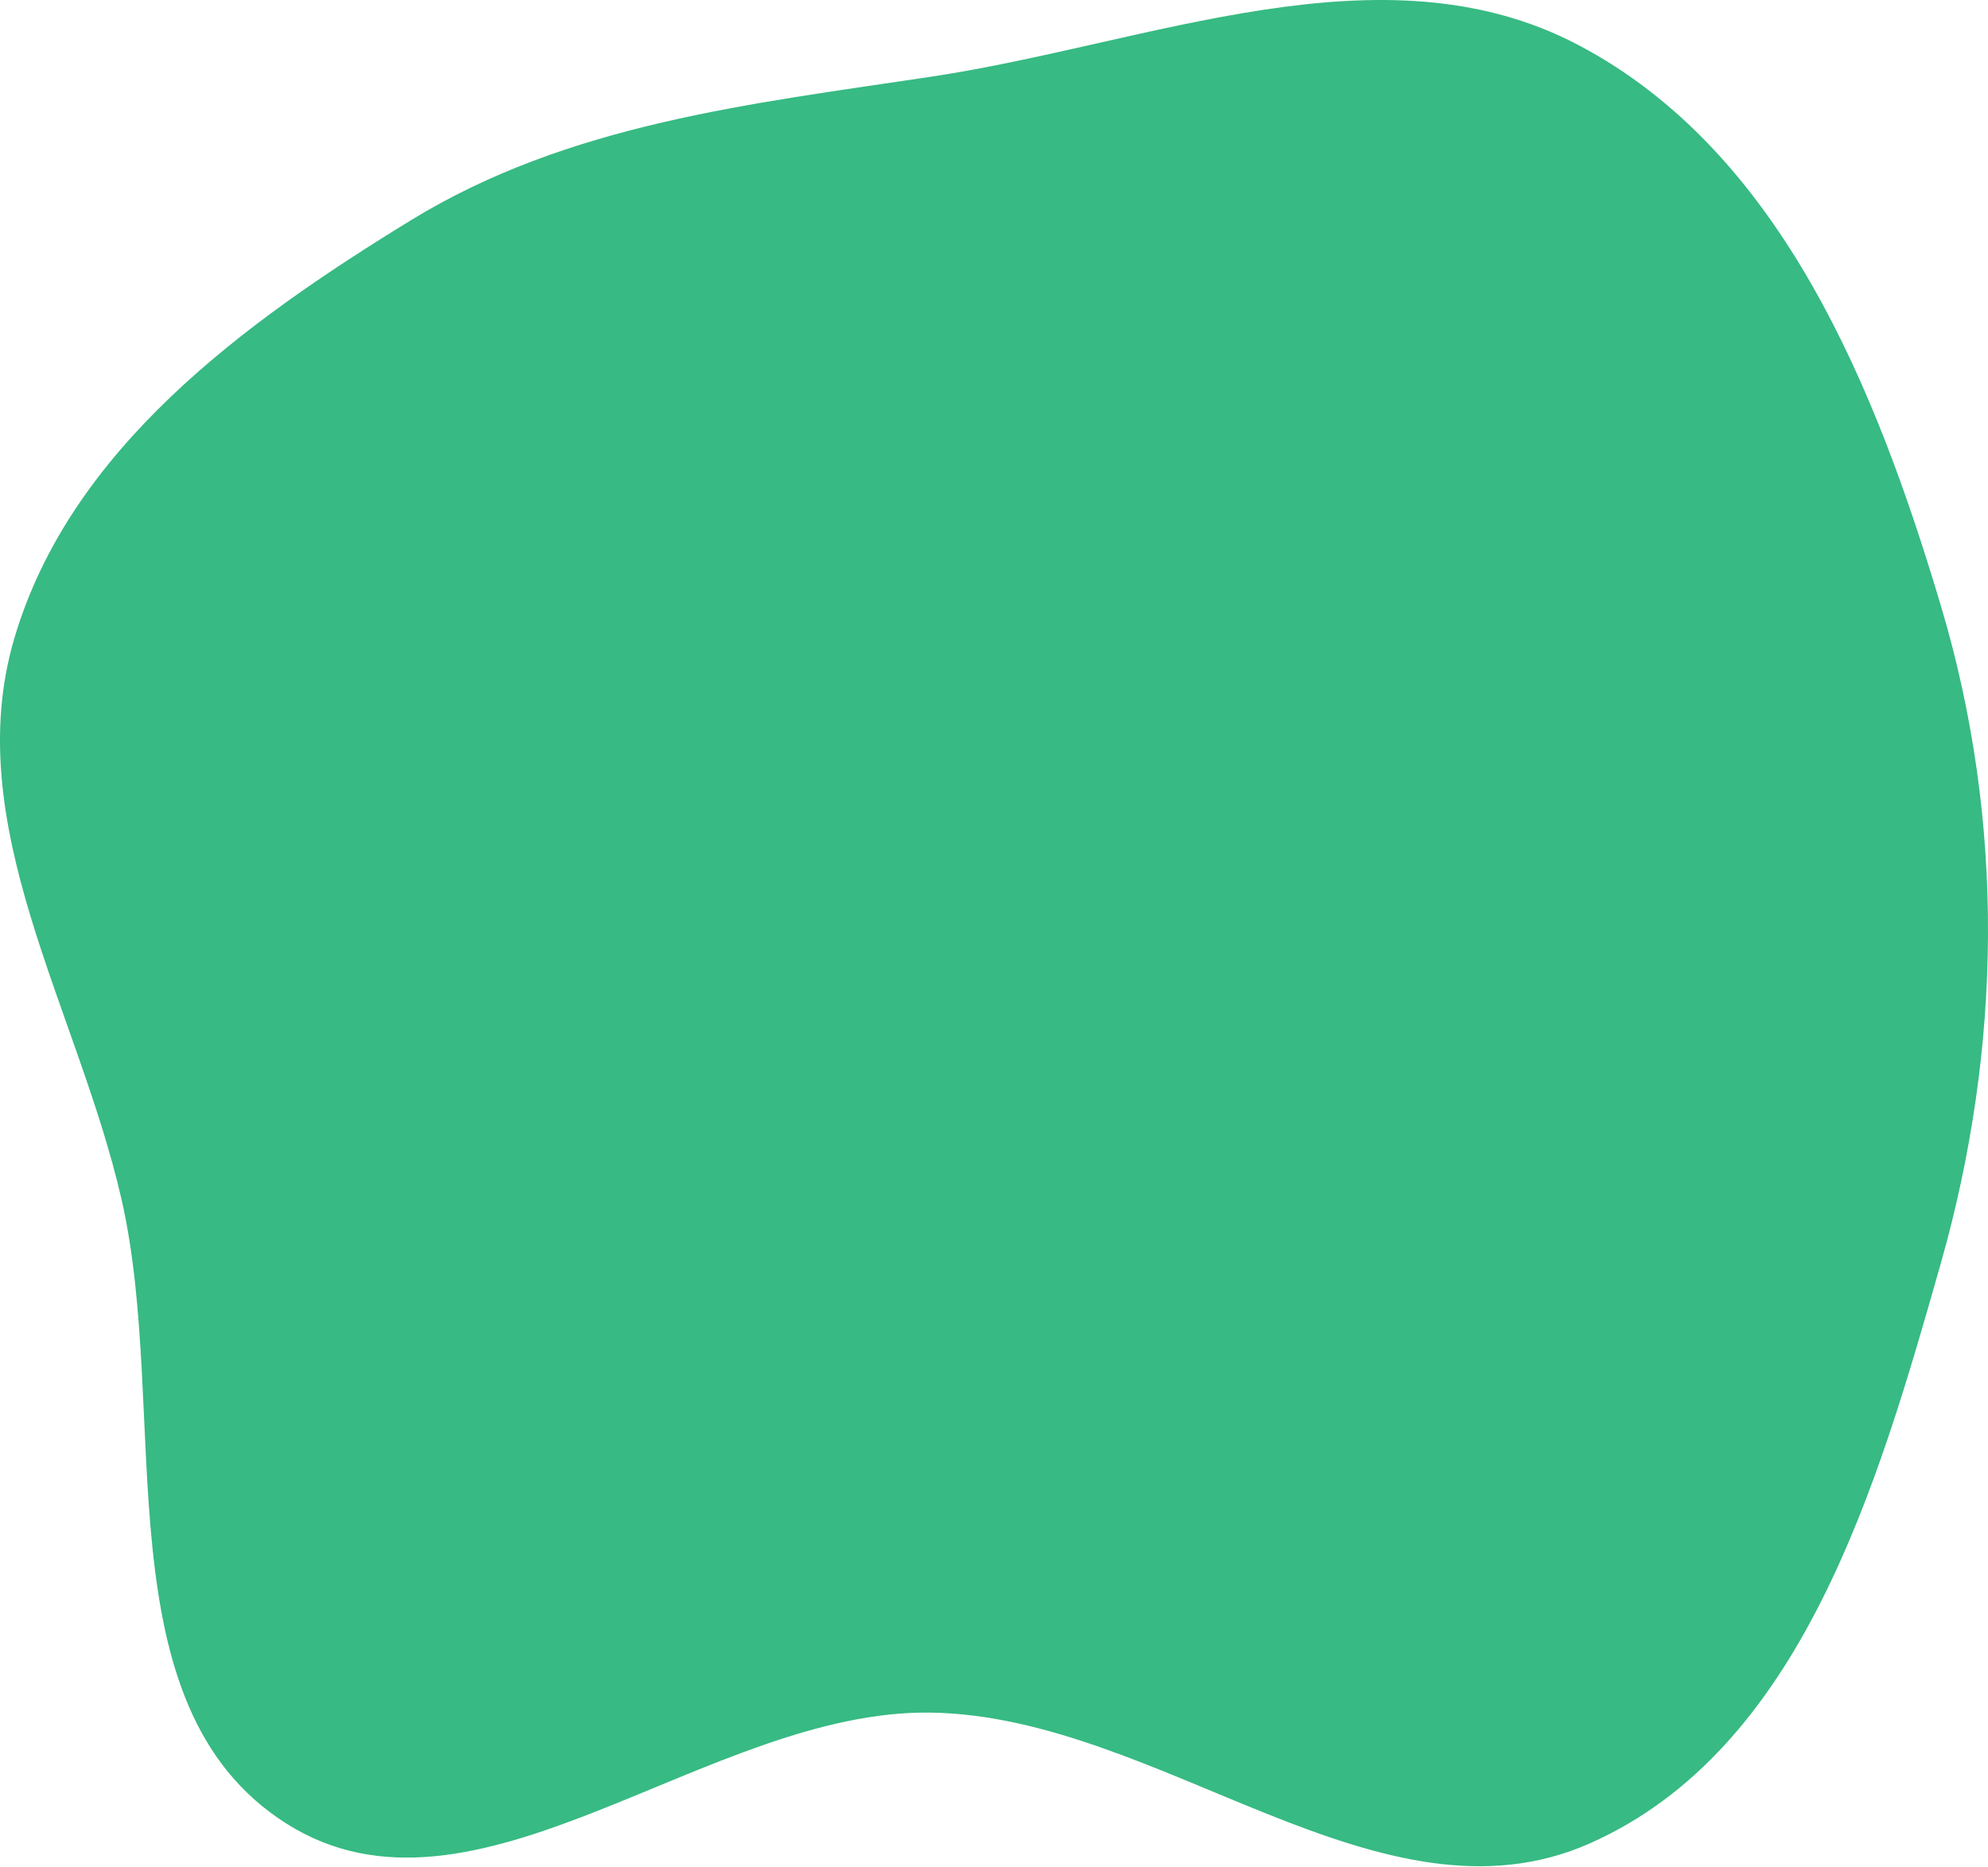
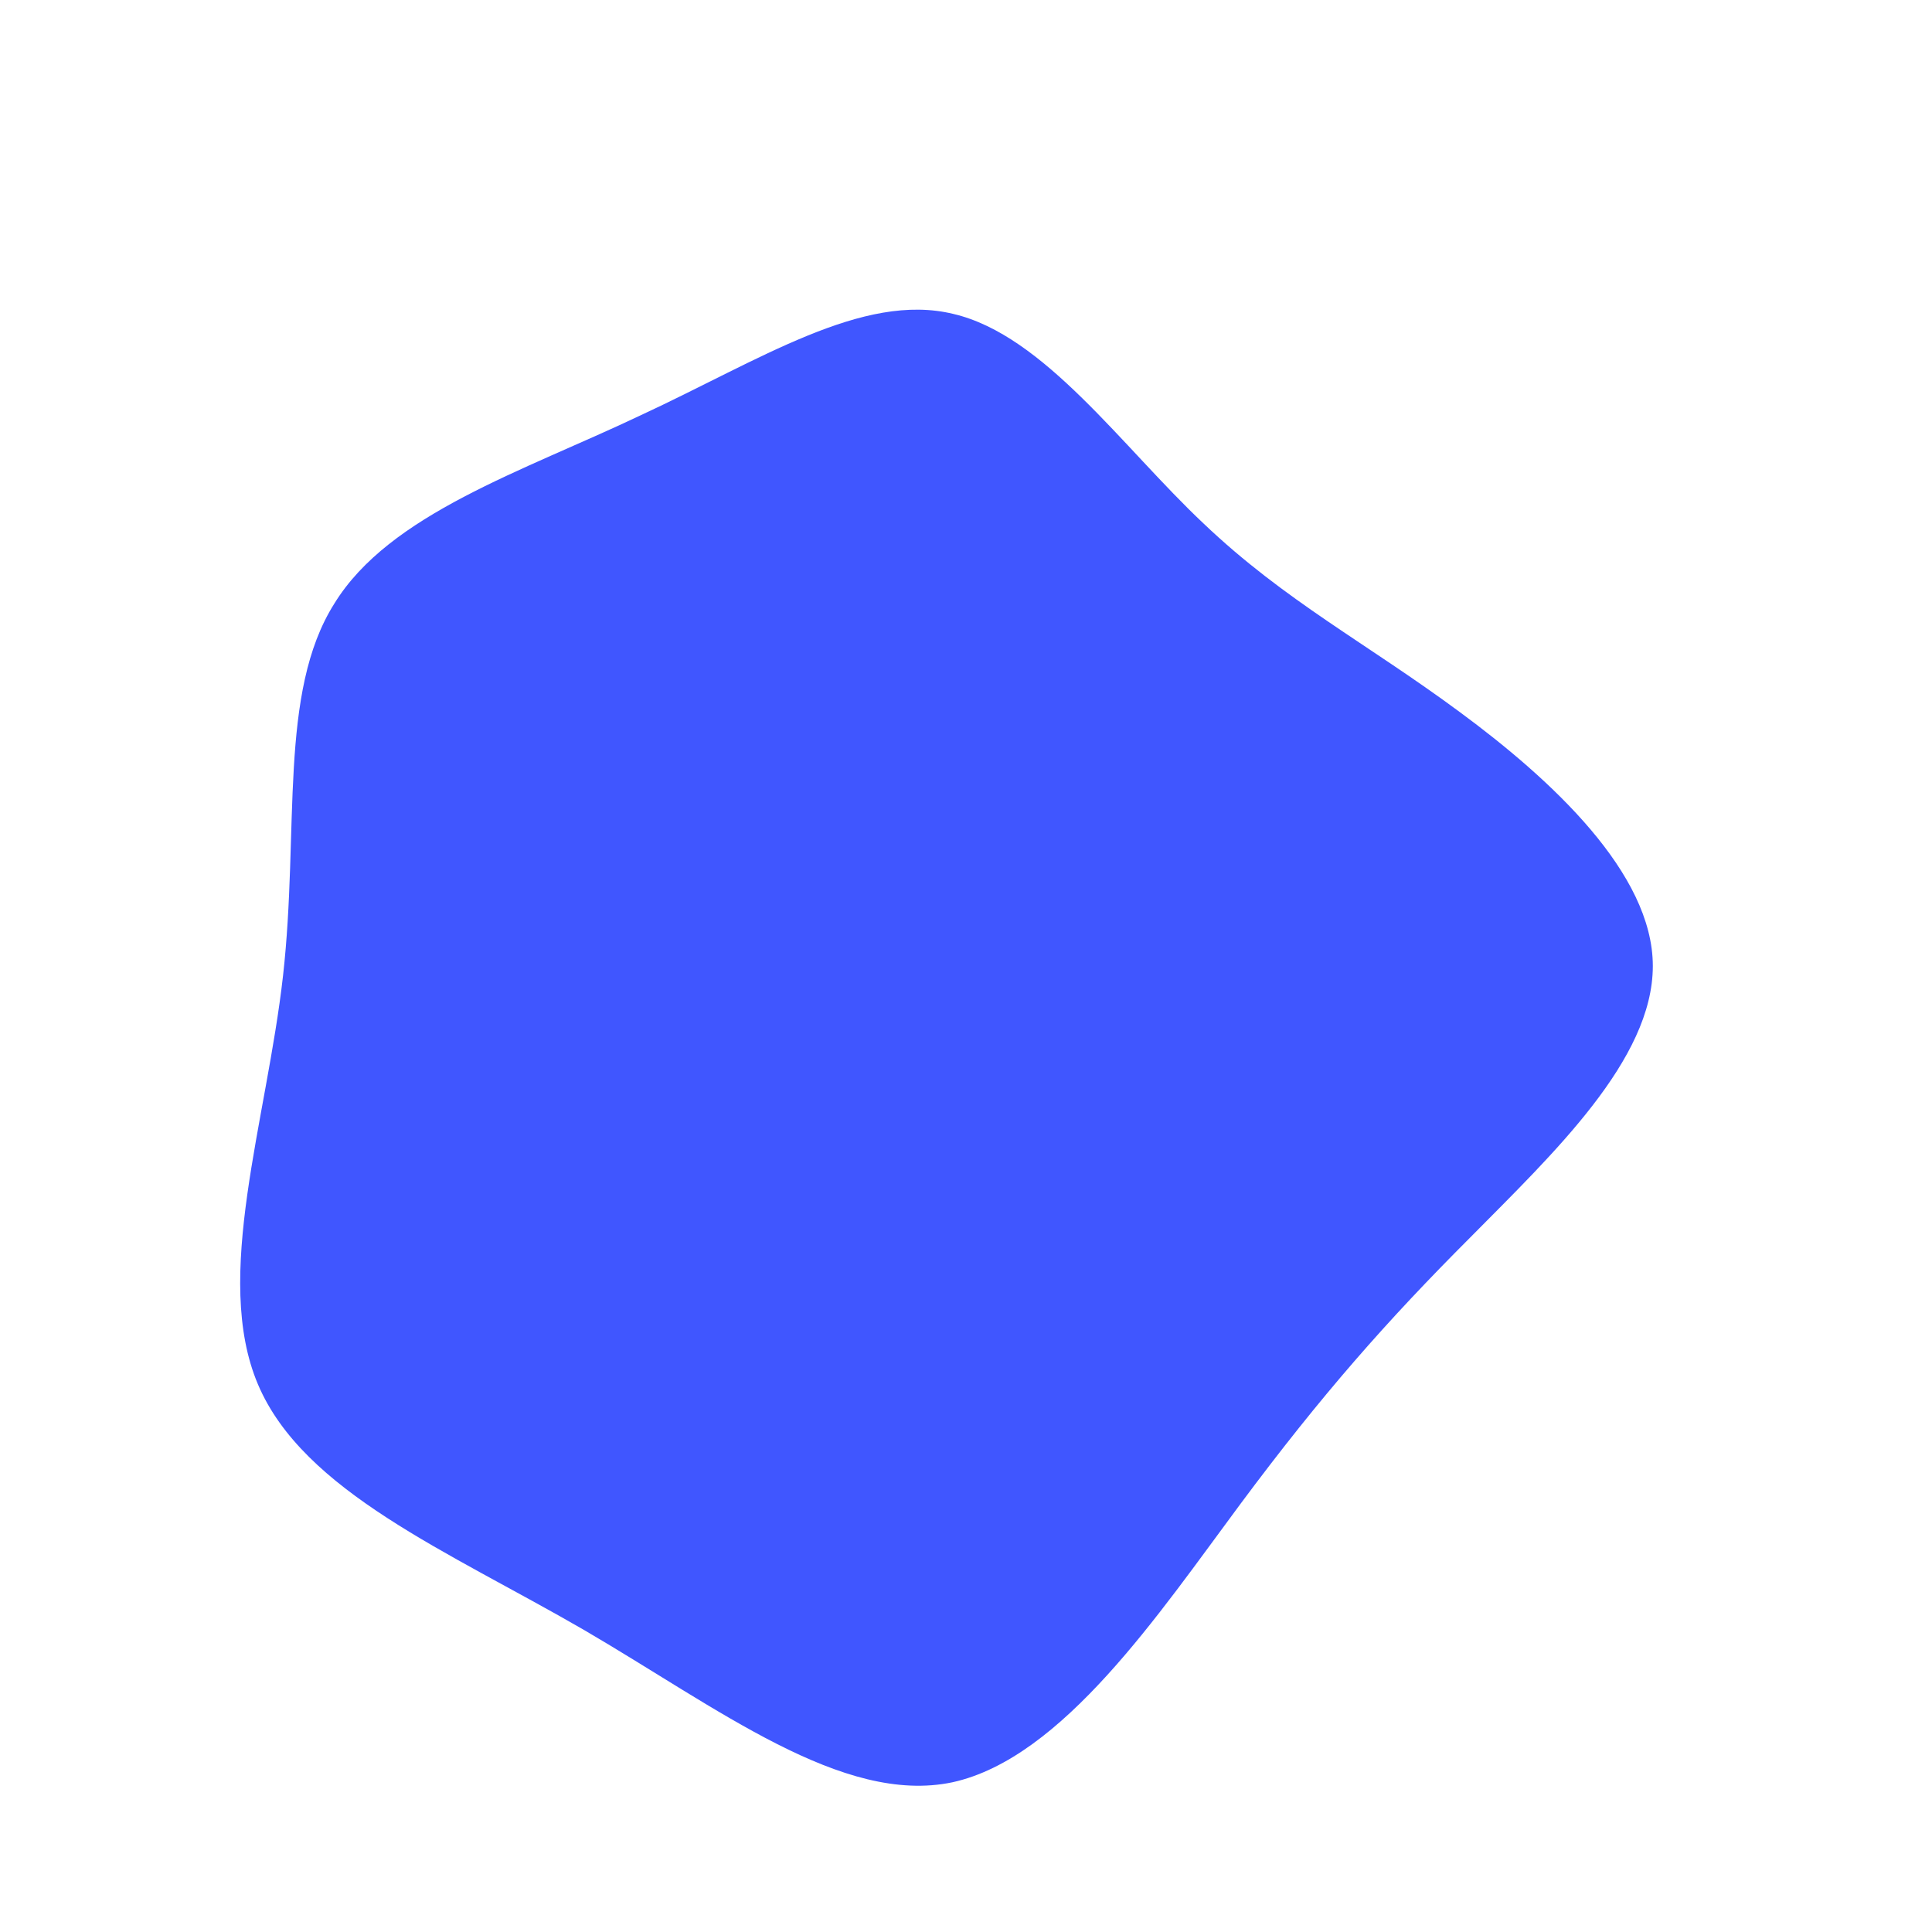
- <svg xmlns="http://www.w3.org/2000/svg" width="801" height="752" viewBox="0 0 801 752" fill="none">
-   <path fill-rule="evenodd" clip-rule="evenodd" d="M375.08 690.088C285.026 688.718 191.357 783.014 115.307 734.749C40.237 687.107 68.793 569.779 48.924 483.096C31.358 406.459 -16.495 332.46 5.815 257.068C28.324 181.001 97.993 130.132 165.628 88.71C228.945 49.933 301.662 41.946 375.08 30.918C463.297 17.667 556.852 -23.403 635.832 18.081C717.446 60.947 755.931 156.377 782.214 244.76C807.98 331.406 806.63 422.367 781.914 509.318C756.422 598.998 725.839 704.894 640.66 742.743C556.113 780.31 467.582 691.496 375.08 690.088Z" fill="#37BA83" />
+ <svg xmlns="http://www.w3.org/2000/svg" viewBox="0 0 200 200">
+   <path fill="#4056FF" d="M24.6,-45.8C33,-37.8,41.5,-33.4,51.1,-26.3C60.6,-19.3,71.1,-9.6,71.1,0C71.1,9.7,60.8,19.4,52.2,28.1C43.6,36.7,36.8,44.4,28.4,55.7C20,67,10,82,-1.4,84.5C-12.8,86.9,-25.7,76.8,-39.6,68.7C-53.6,60.6,-68.6,54.4,-73.3,43.3C-78,32.2,-72.4,16.1,-70.7,1C-69,-14.1,-71.2,-28.3,-65.4,-37.5C-59.7,-46.8,-45.9,-51.2,-33.7,-57C-21.4,-62.7,-10.7,-69.8,-1.3,-67.5C8.1,-65.3,16.2,-53.7,24.6,-45.8Z" transform="translate(100 100)" />
</svg>
